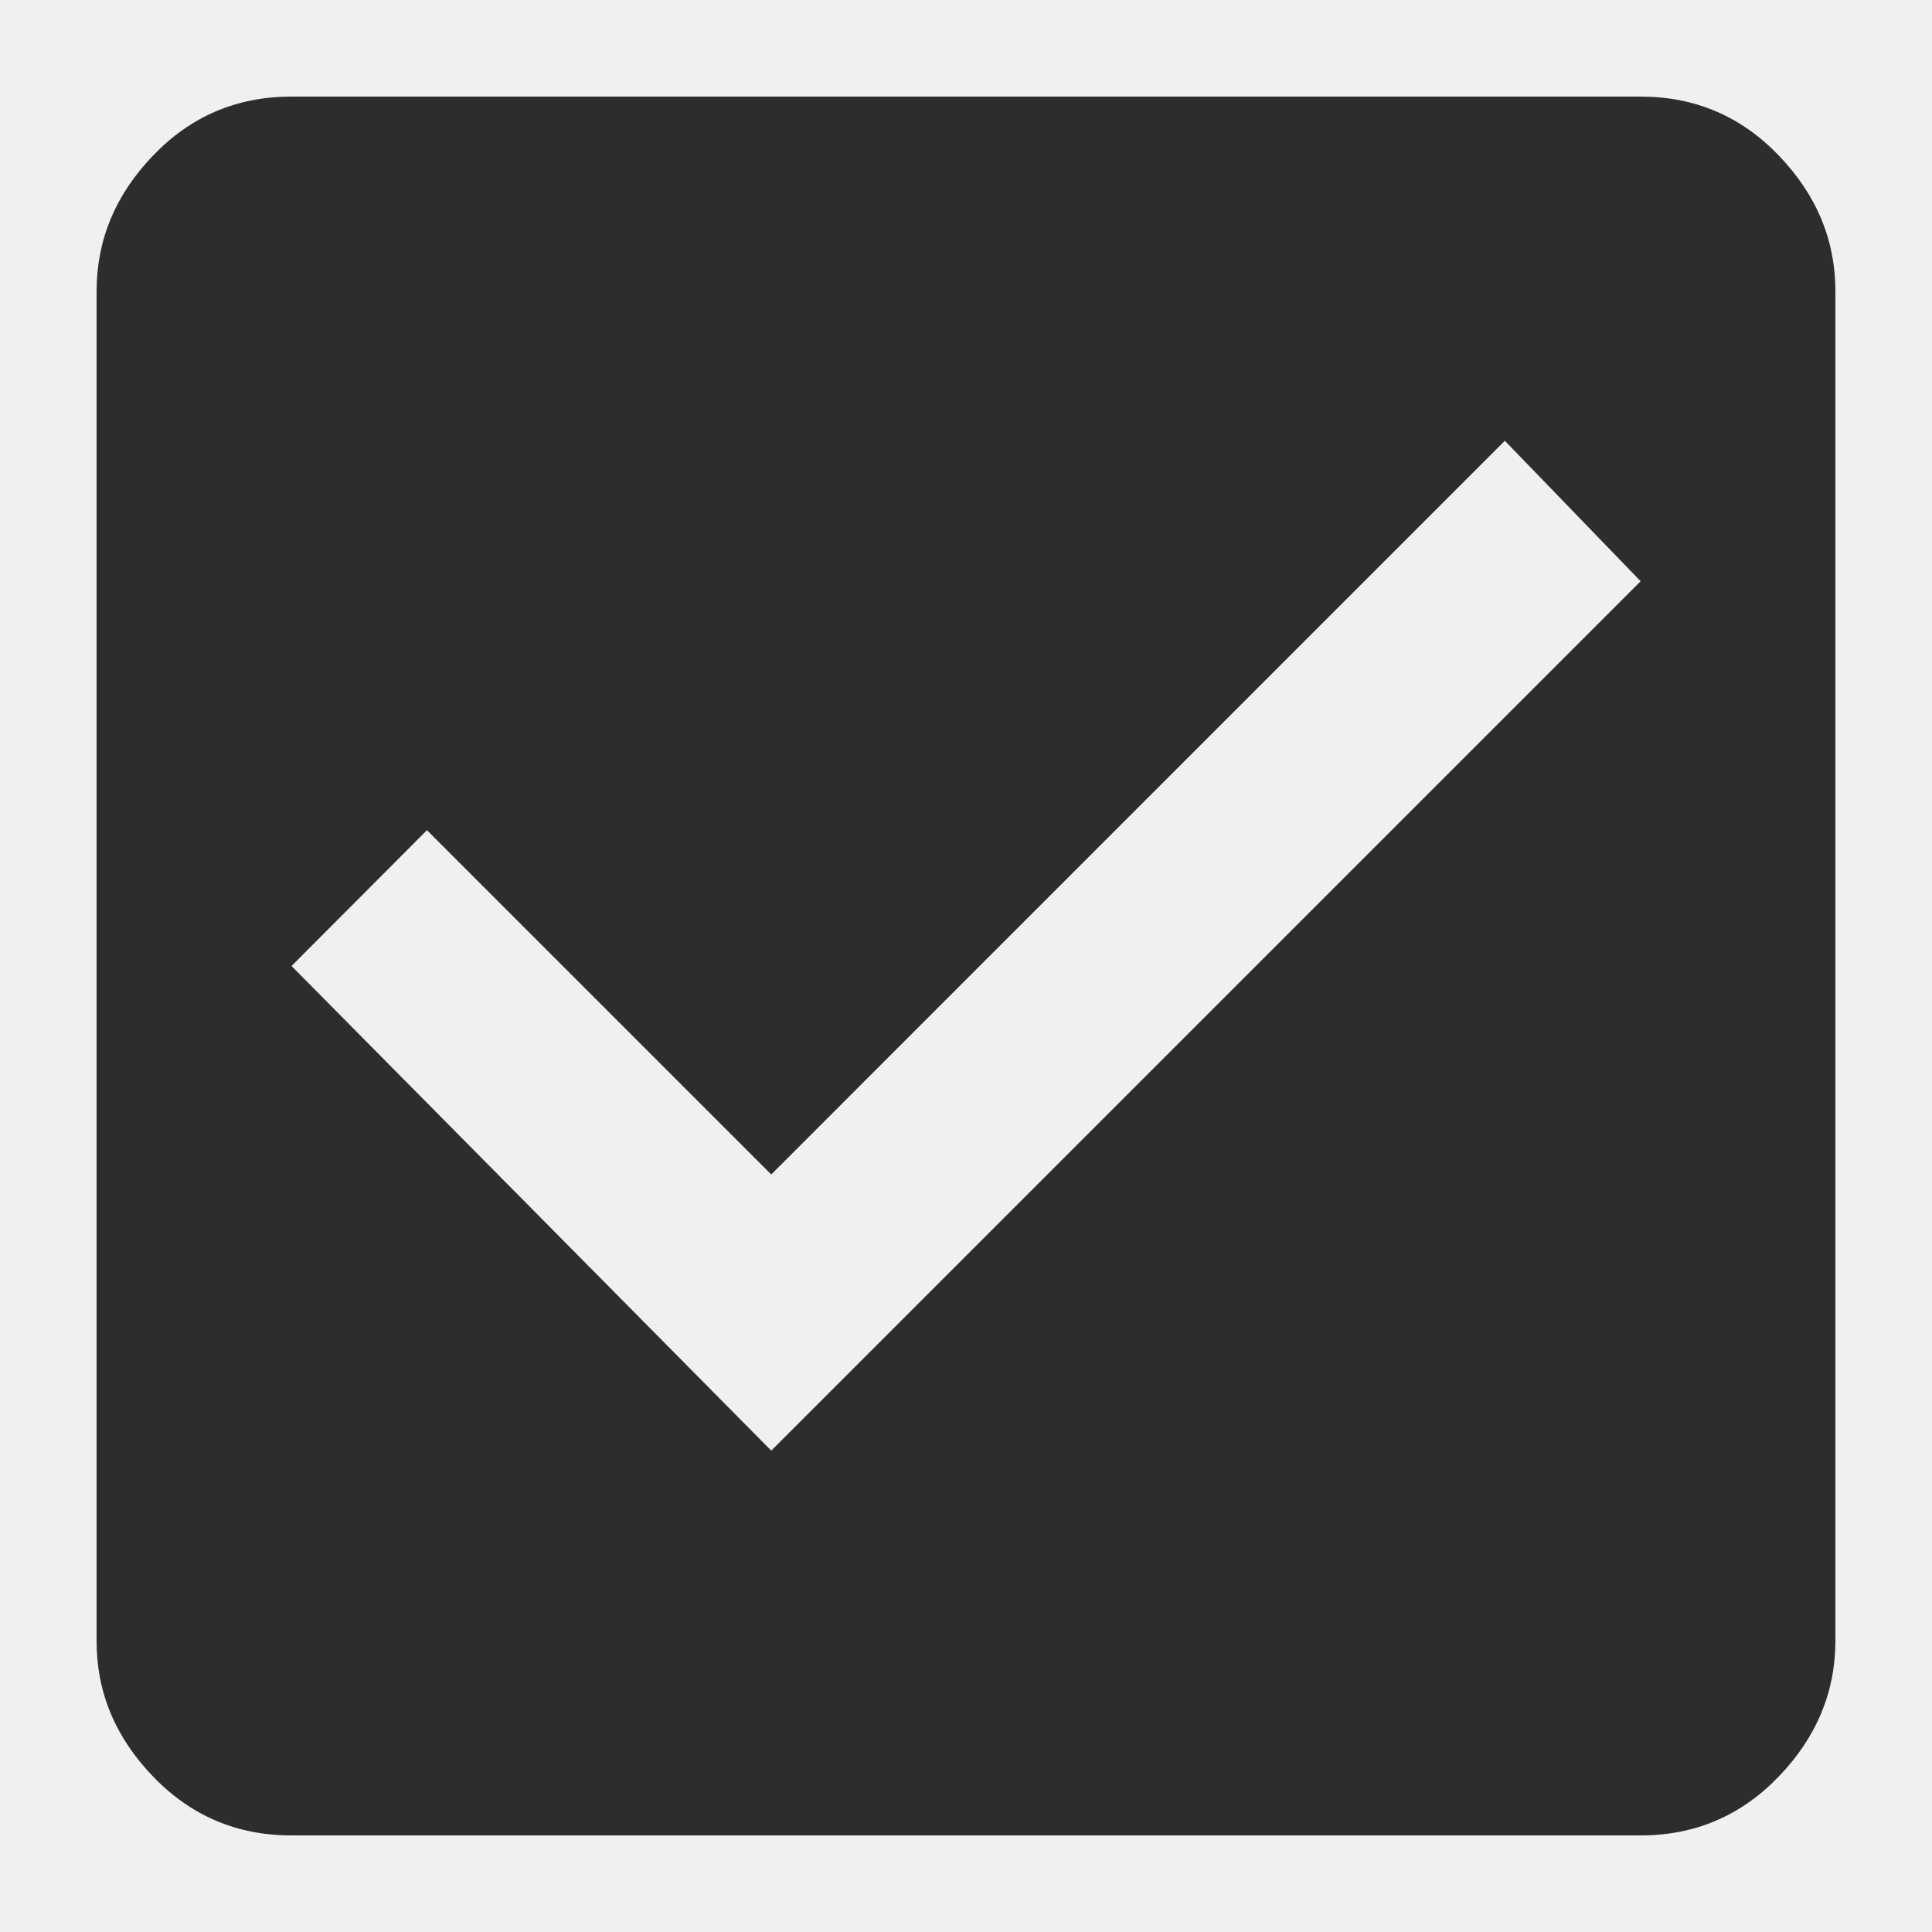
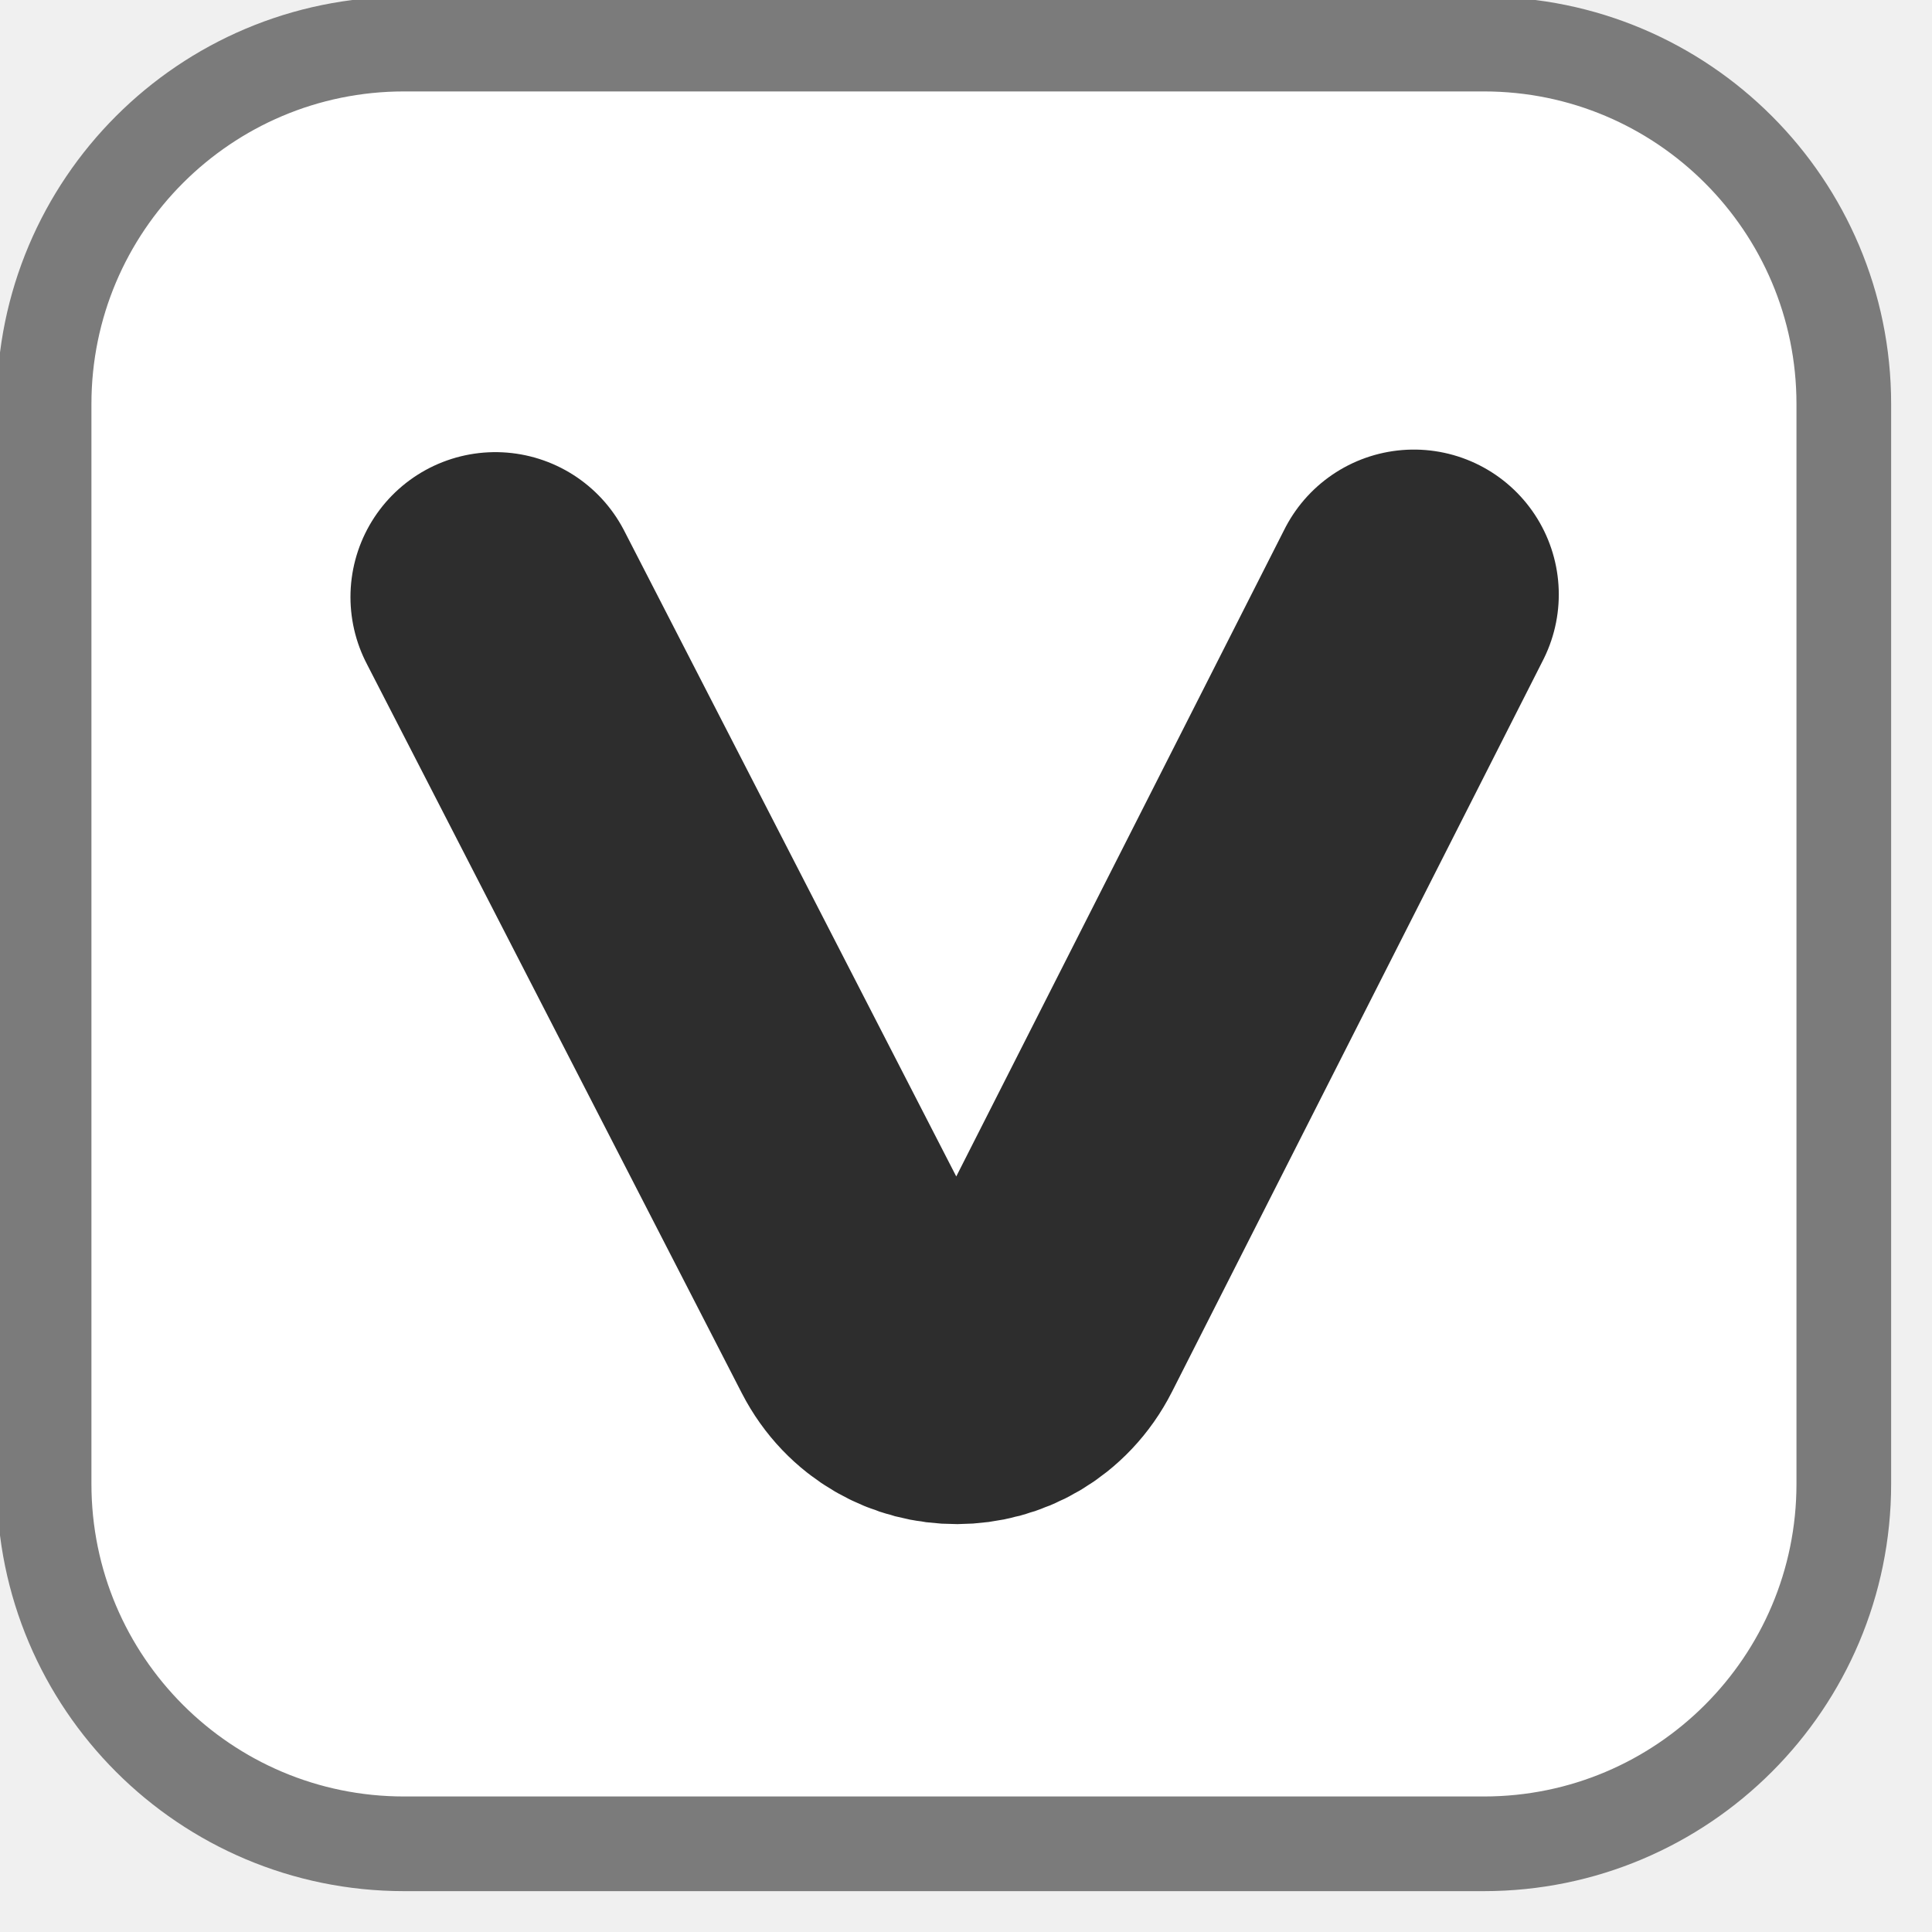
- <svg xmlns="http://www.w3.org/2000/svg" width="20" height="20" viewBox="0 0 20 20">
-   <path d="M7.984 15.017l9-9-1.406-1.454-7.594 7.595L4.42 8.594 3.018 10zm9-14.017q.844 0 1.43.61T19 3.014v13.97q0 .797-.586 1.406-.586.61-1.43.61H3.014q-.843 0-1.43-.61T1 16.984V3.014q0-.796.585-1.404Q2.17 1 3.015 1h13.97z" fill="#2d2d2d" />
+ <svg xmlns="http://www.w3.org/2000/svg" width="40" height="40" viewBox="0 0 40 40" fill="none">
+   <g clip-path="url(#clip0)">
+     <path fill-rule="evenodd" clip-rule="evenodd" d="M8.365 0.913H30.722C34.837 0.913 38.174 4.25 38.174 8.365V30.722C38.174 34.837 34.837 38.174 30.722 38.174H8.365C4.25 38.174 0.913 34.837 0.913 30.722V8.365C0.913 4.25 4.25 0.913 8.365 0.913Z" fill="white" stroke="#7B7B7B" stroke-width="1.96" />
+     <path d="M10.256 12.361L18.026 27.471C18.772 28.922 20.85 28.915 21.589 27.459C24.267 22.178 26.213 18.341 29.273 12.308" stroke="#2D2D2D" stroke-width="6" stroke-linecap="round" />
+   </g>
+   <defs>
+     <clipPath id="clip0">
+       <rect width="40" height="40" fill="white" />
+     </clipPath>
+   </defs>
</svg>
